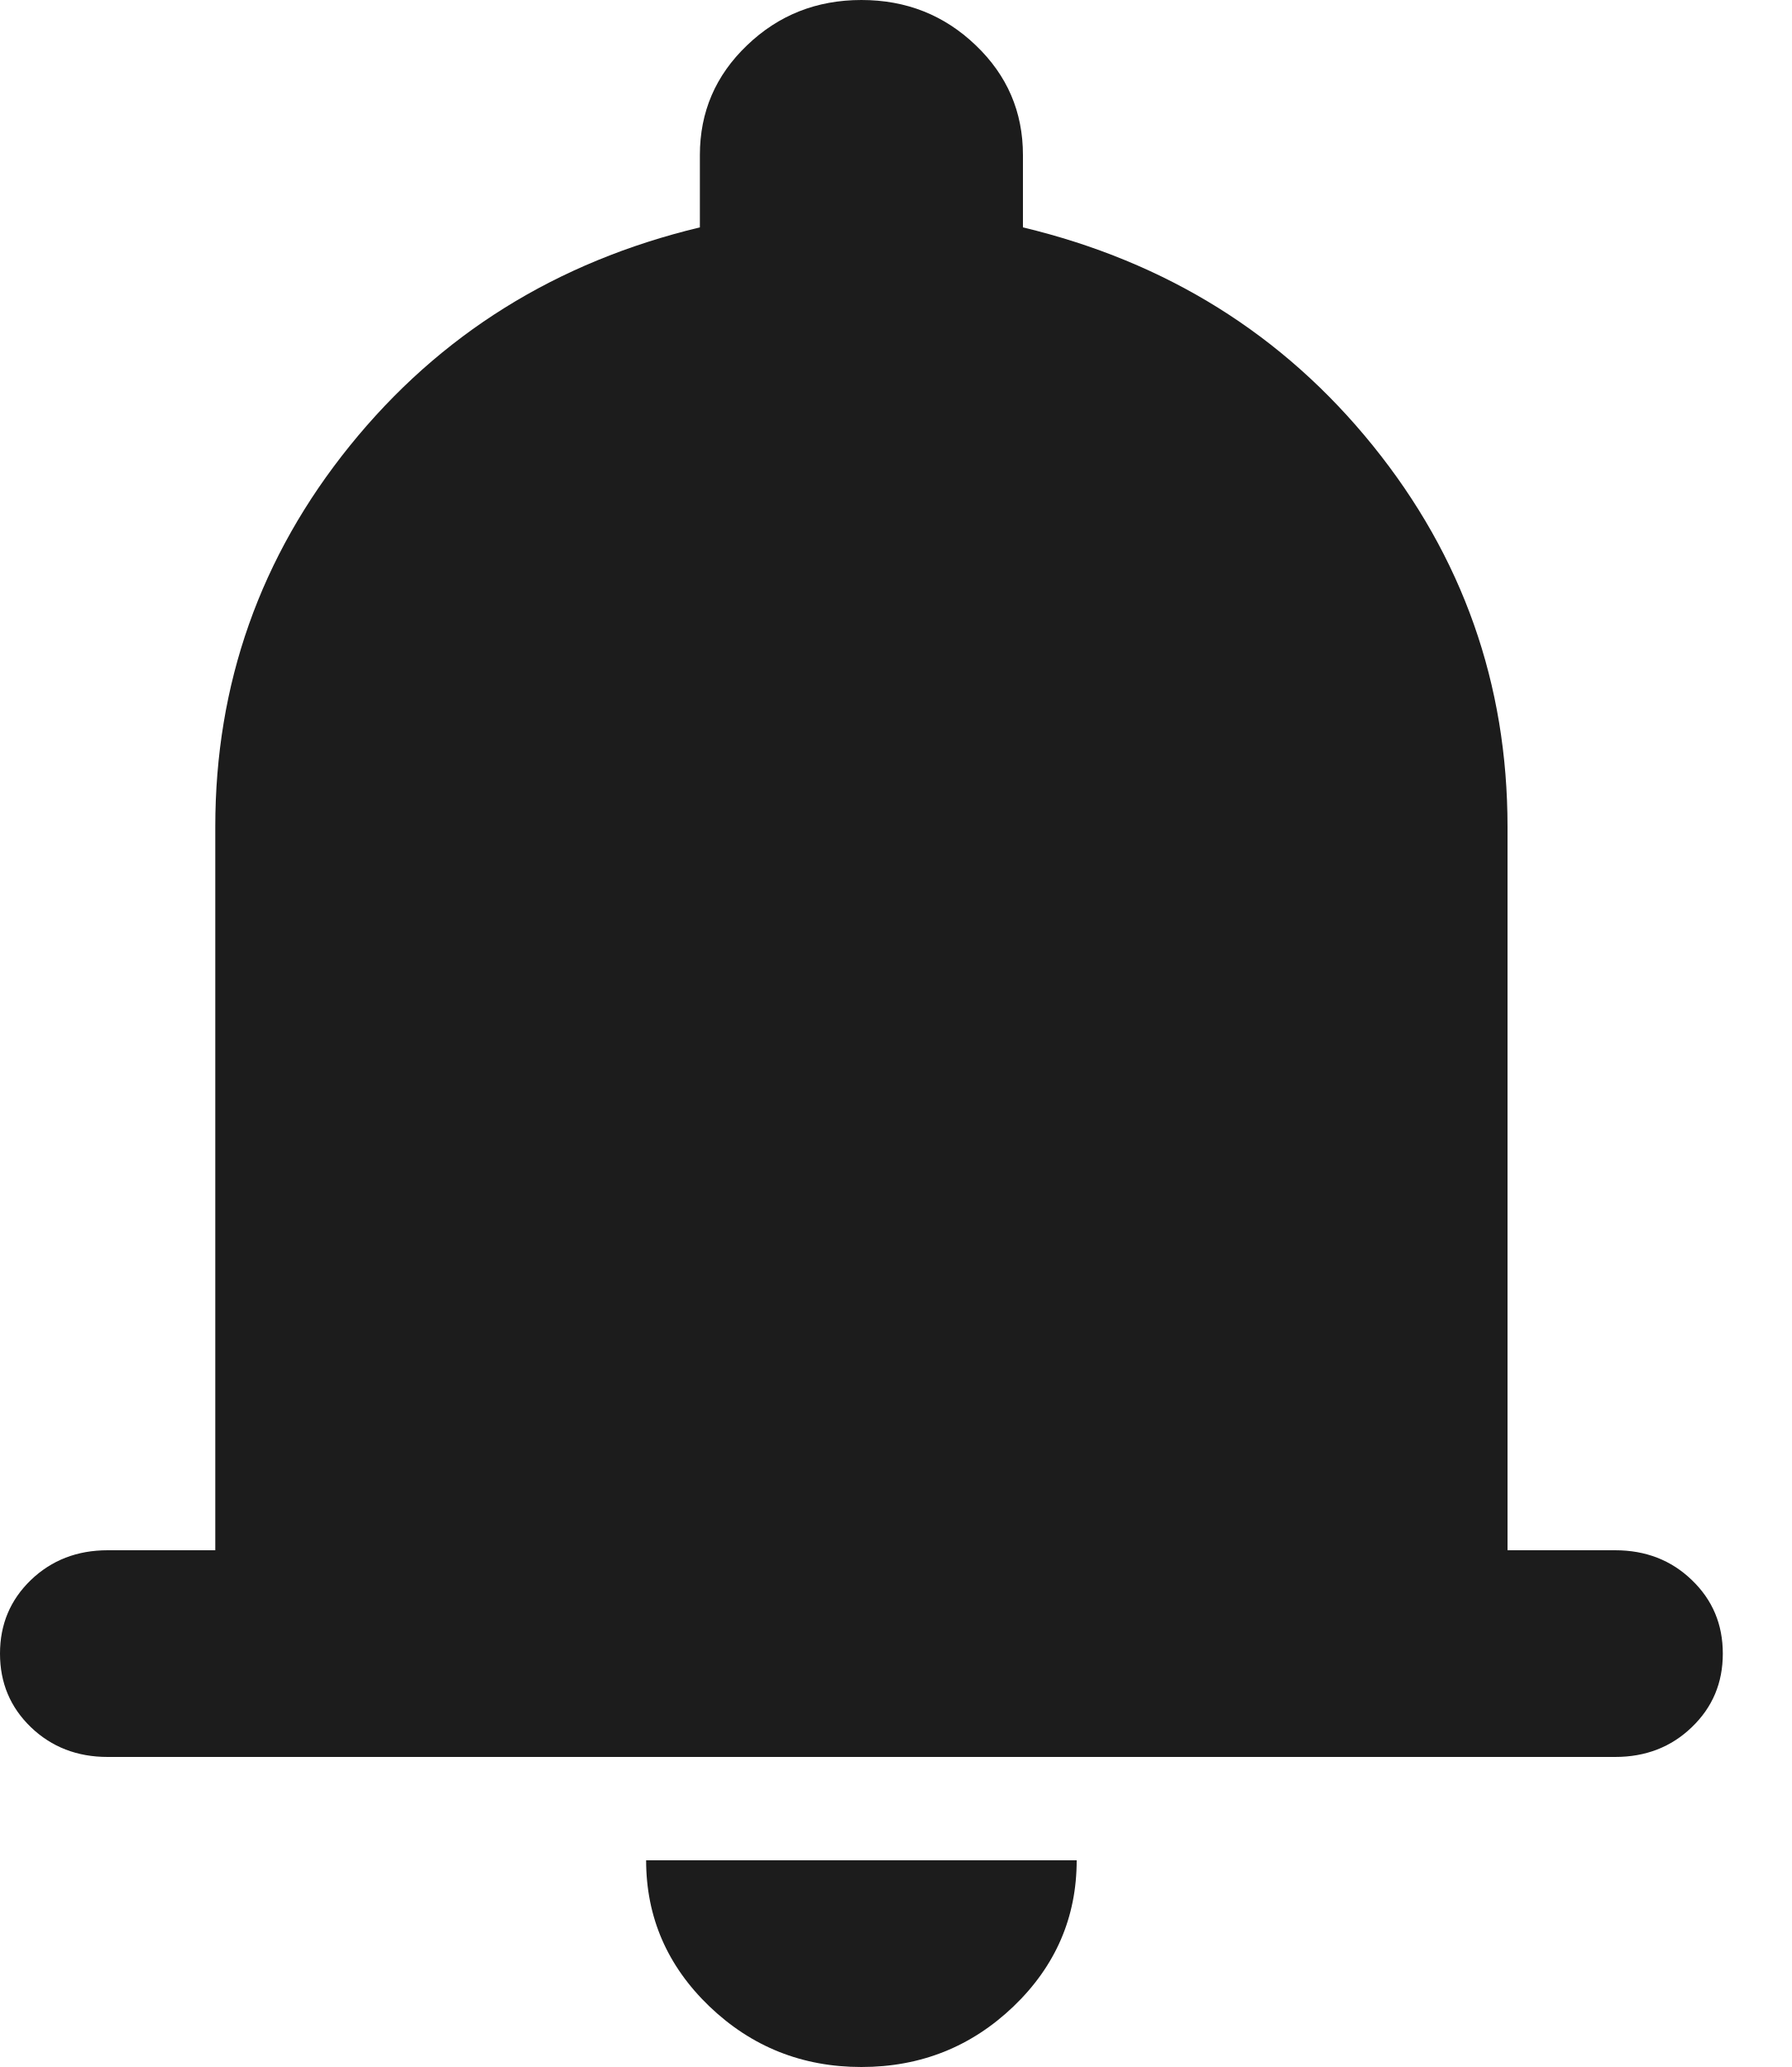
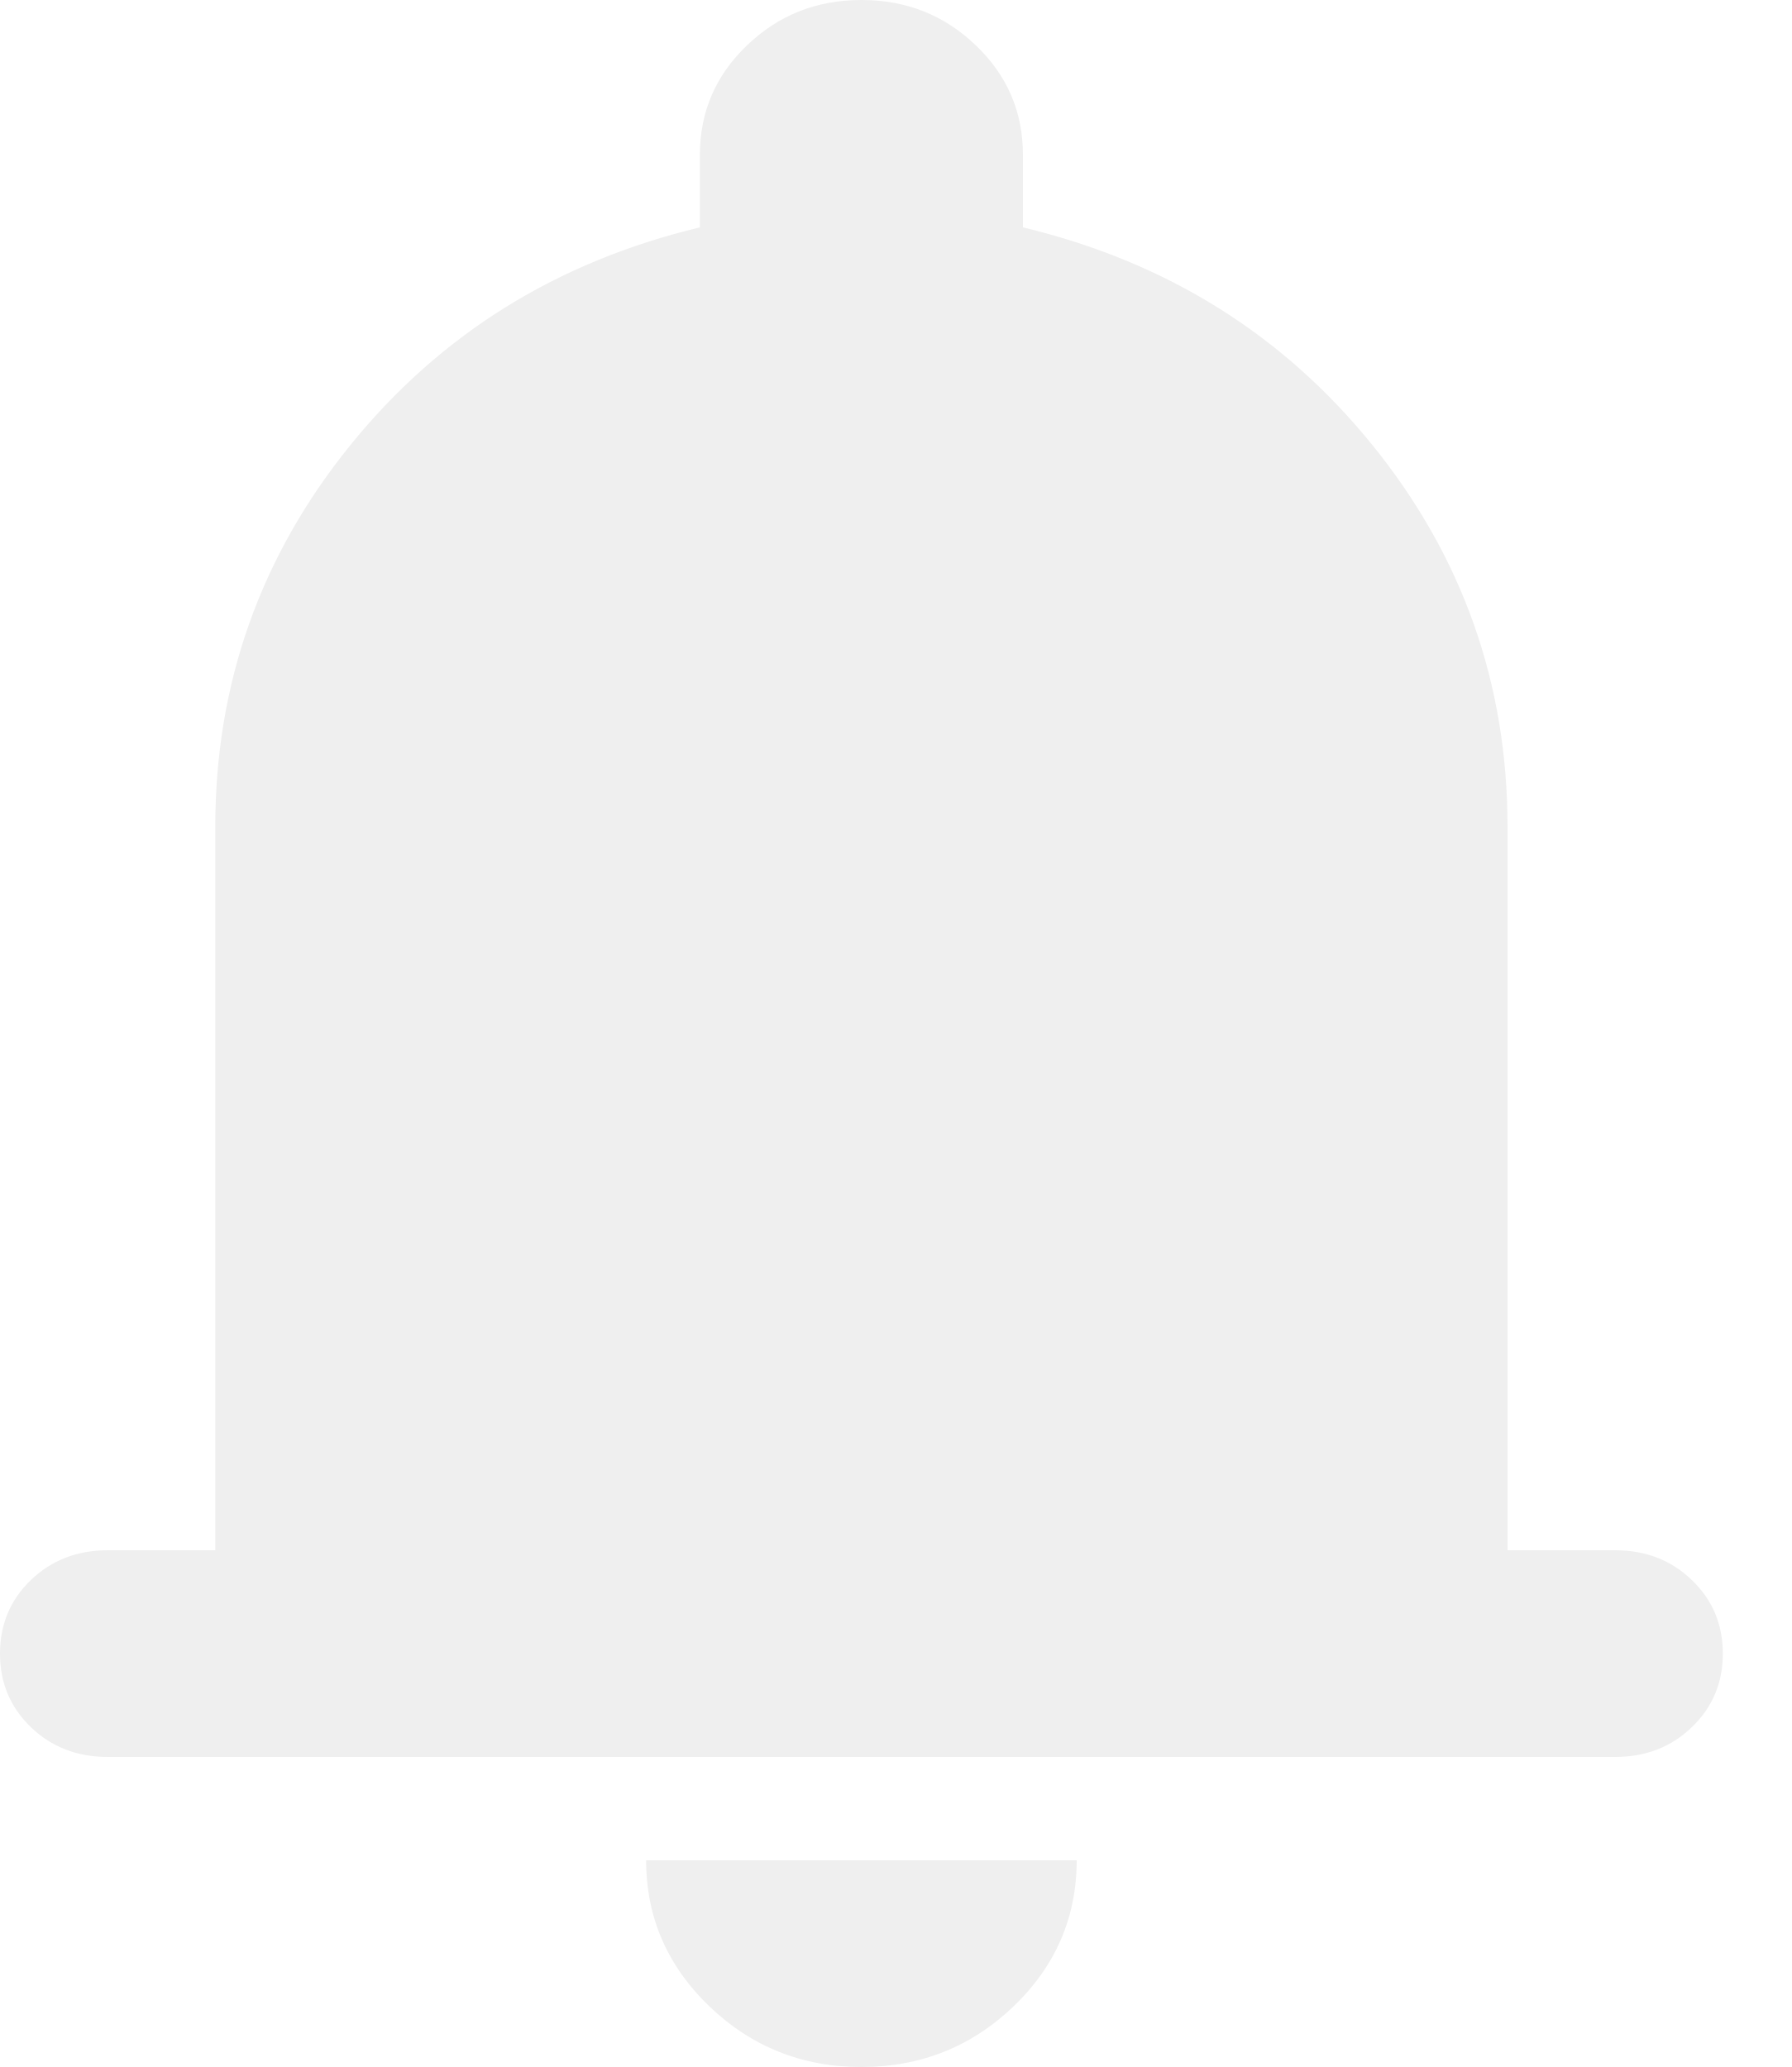
<svg xmlns="http://www.w3.org/2000/svg" width="13" height="15" viewBox="0 0 13 15" fill="none">
-   <path d="M0.781 12.75C0.56 12.75 0.374 12.678 0.224 12.534C0.075 12.39 0 12.213 0 12C0 11.787 0.075 11.61 0.224 11.466C0.374 11.322 0.56 11.25 0.781 11.25H1.562V6C1.562 4.963 1.888 4.04 2.539 3.234C3.19 2.428 4.036 1.9 5.078 1.65V1.125C5.078 0.812 5.192 0.547 5.42 0.329C5.648 0.11 5.924 0 6.25 0C6.576 0 6.852 0.11 7.08 0.329C7.308 0.547 7.422 0.812 7.422 1.125V1.65C8.464 1.9 9.31 2.428 9.961 3.234C10.612 4.04 10.938 4.963 10.938 6V11.25H11.719C11.94 11.25 12.126 11.322 12.275 11.466C12.425 11.61 12.5 11.787 12.5 12C12.5 12.213 12.425 12.39 12.275 12.534C12.126 12.678 11.94 12.75 11.719 12.75H0.781ZM6.25 15C5.82 15 5.453 14.853 5.147 14.56C4.841 14.266 4.688 13.912 4.688 13.5H7.812C7.812 13.912 7.66 14.266 7.354 14.56C7.048 14.853 6.68 15 6.25 15Z" fill="#1C1C1C" />
+   <path d="M0.781 12.75C0.56 12.75 0.374 12.678 0.224 12.534C0.075 12.39 0 12.213 0 12C0 11.787 0.075 11.61 0.224 11.466C0.374 11.322 0.56 11.25 0.781 11.25H1.562V6C1.562 4.963 1.888 4.04 2.539 3.234C3.19 2.428 4.036 1.9 5.078 1.65V1.125C5.078 0.812 5.192 0.547 5.42 0.329C5.648 0.11 5.924 0 6.25 0C6.576 0 6.852 0.11 7.08 0.329C7.308 0.547 7.422 0.812 7.422 1.125V1.65C8.464 1.9 9.31 2.428 9.961 3.234C10.612 4.04 10.938 4.963 10.938 6V11.25H11.719C11.94 11.25 12.126 11.322 12.275 11.466C12.425 11.61 12.5 11.787 12.5 12C12.5 12.213 12.425 12.39 12.275 12.534C12.126 12.678 11.94 12.75 11.719 12.75H0.781ZM6.25 15C5.82 15 5.453 14.853 5.147 14.56C4.841 14.266 4.688 13.912 4.688 13.5H7.812C7.812 13.912 7.66 14.266 7.354 14.56C7.048 14.853 6.68 15 6.25 15Z" fill="#EFEFEF" />
</svg>
